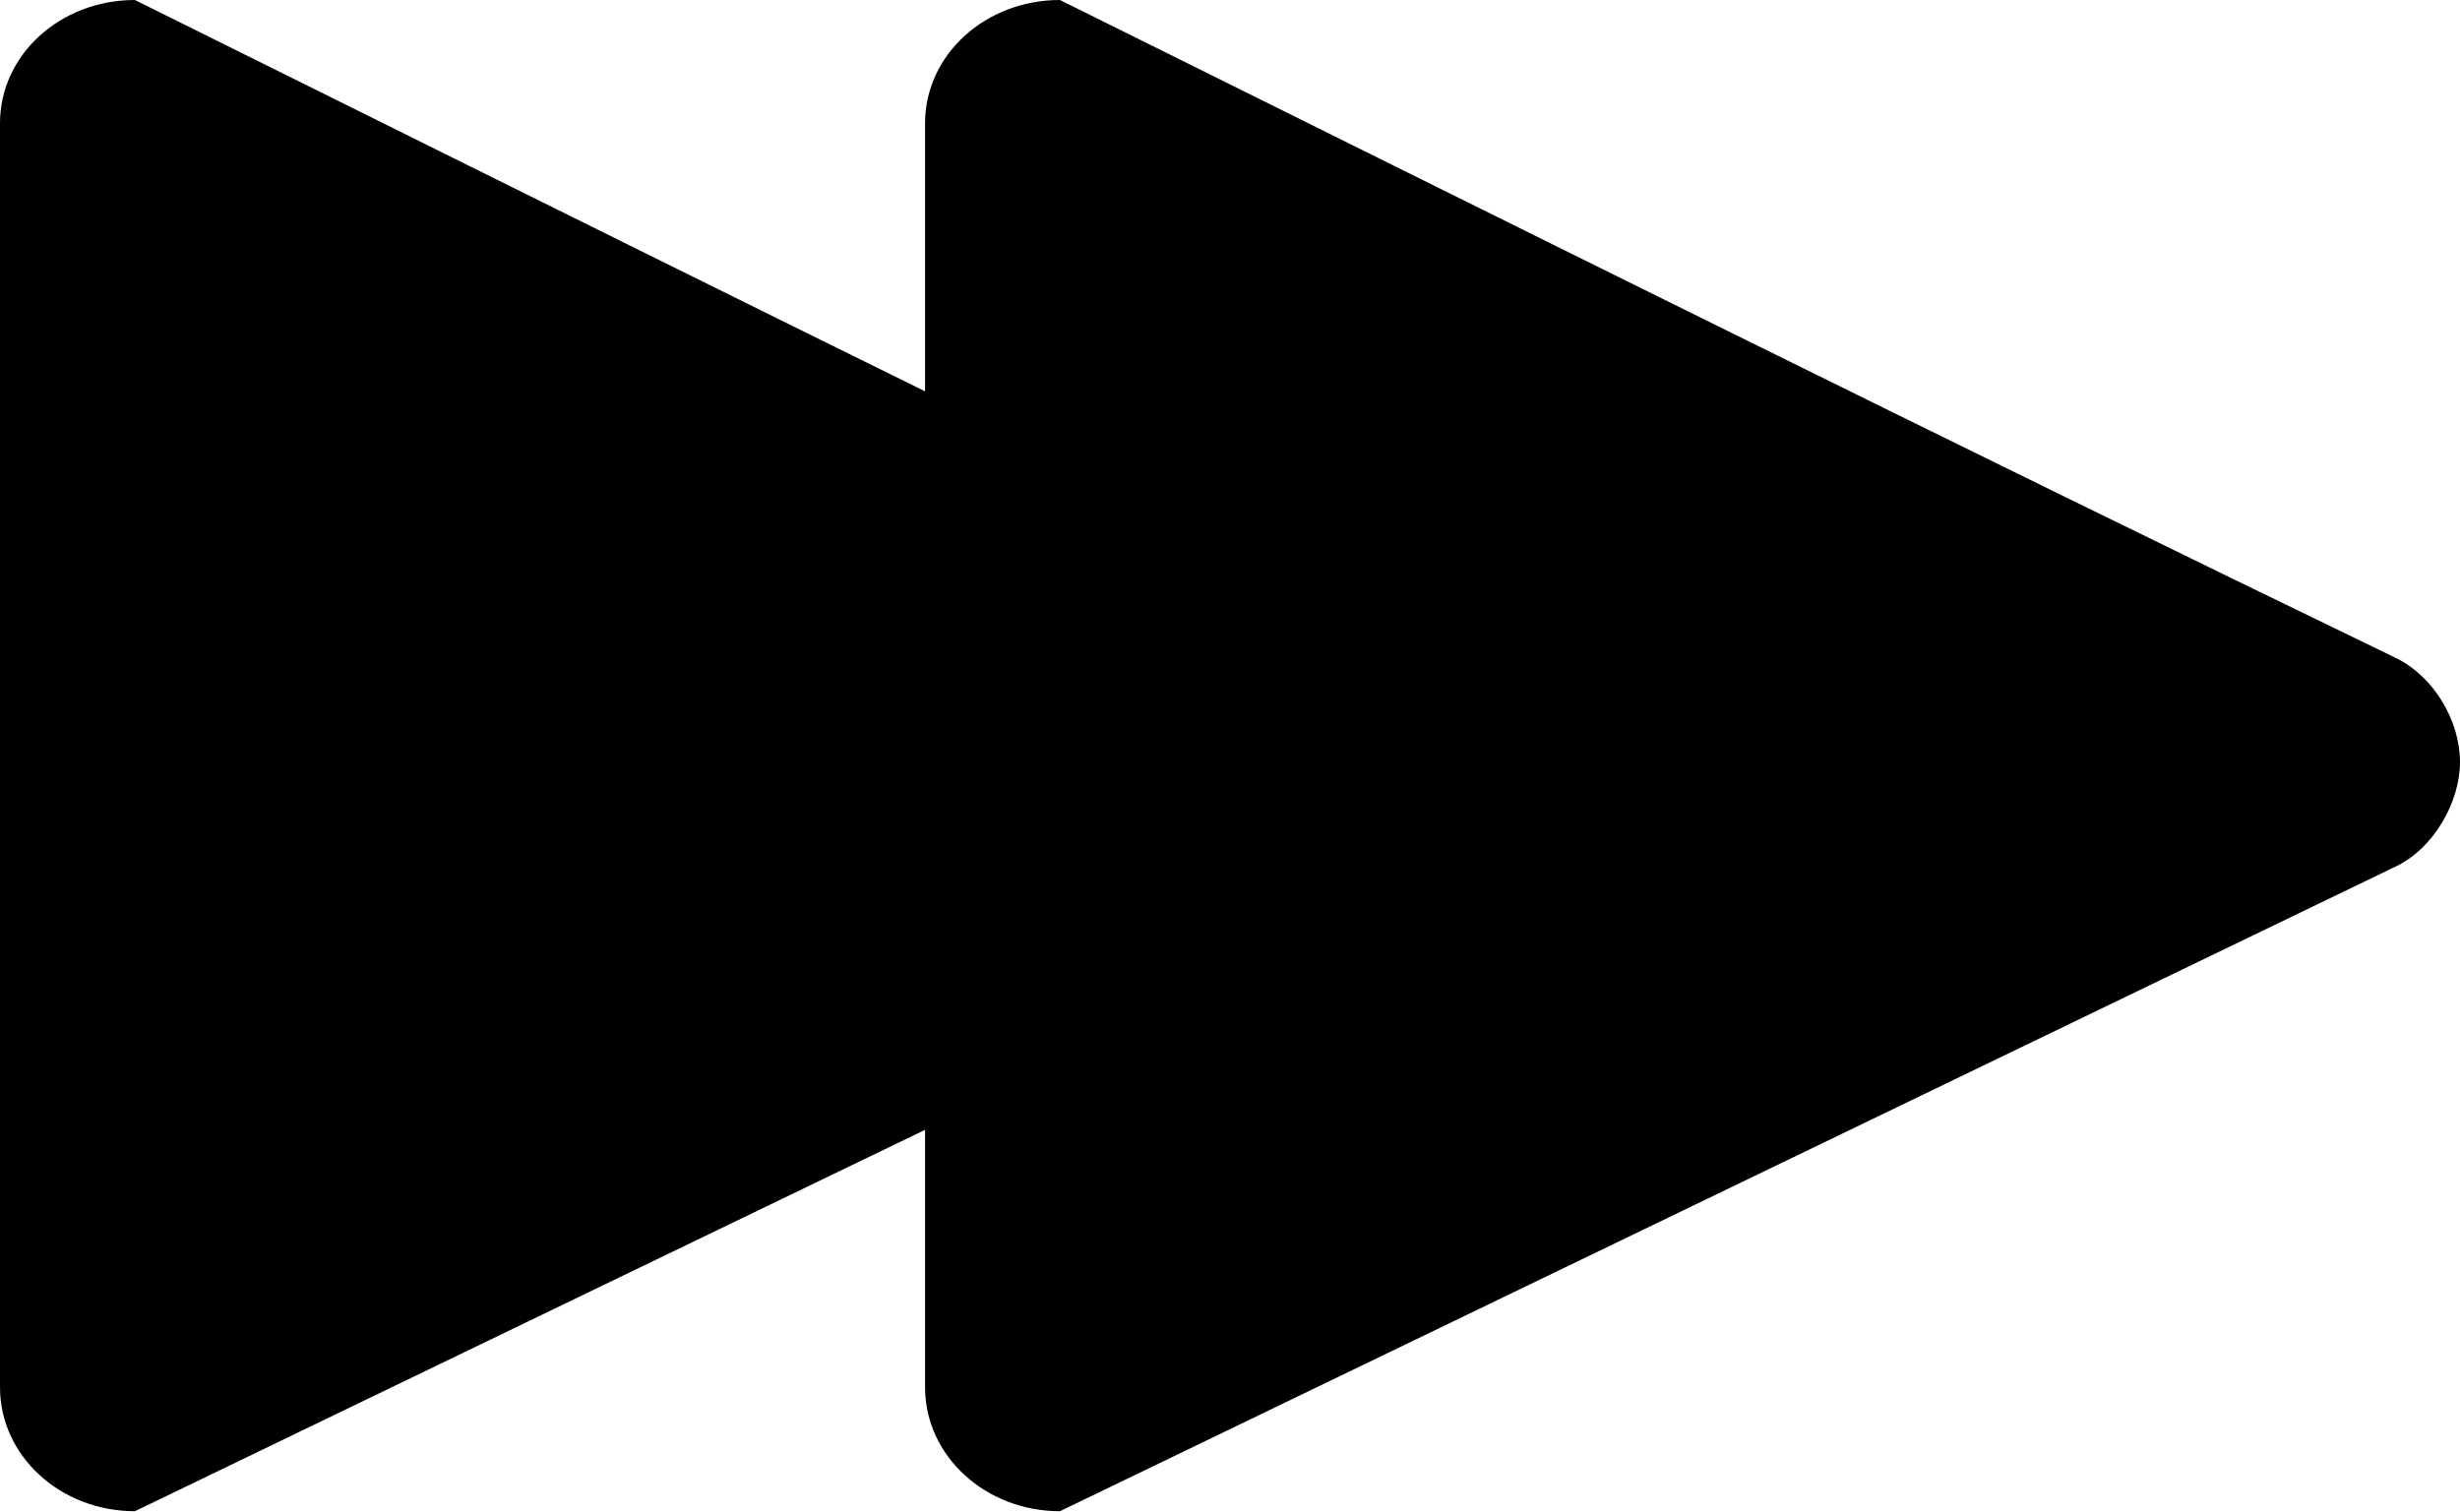
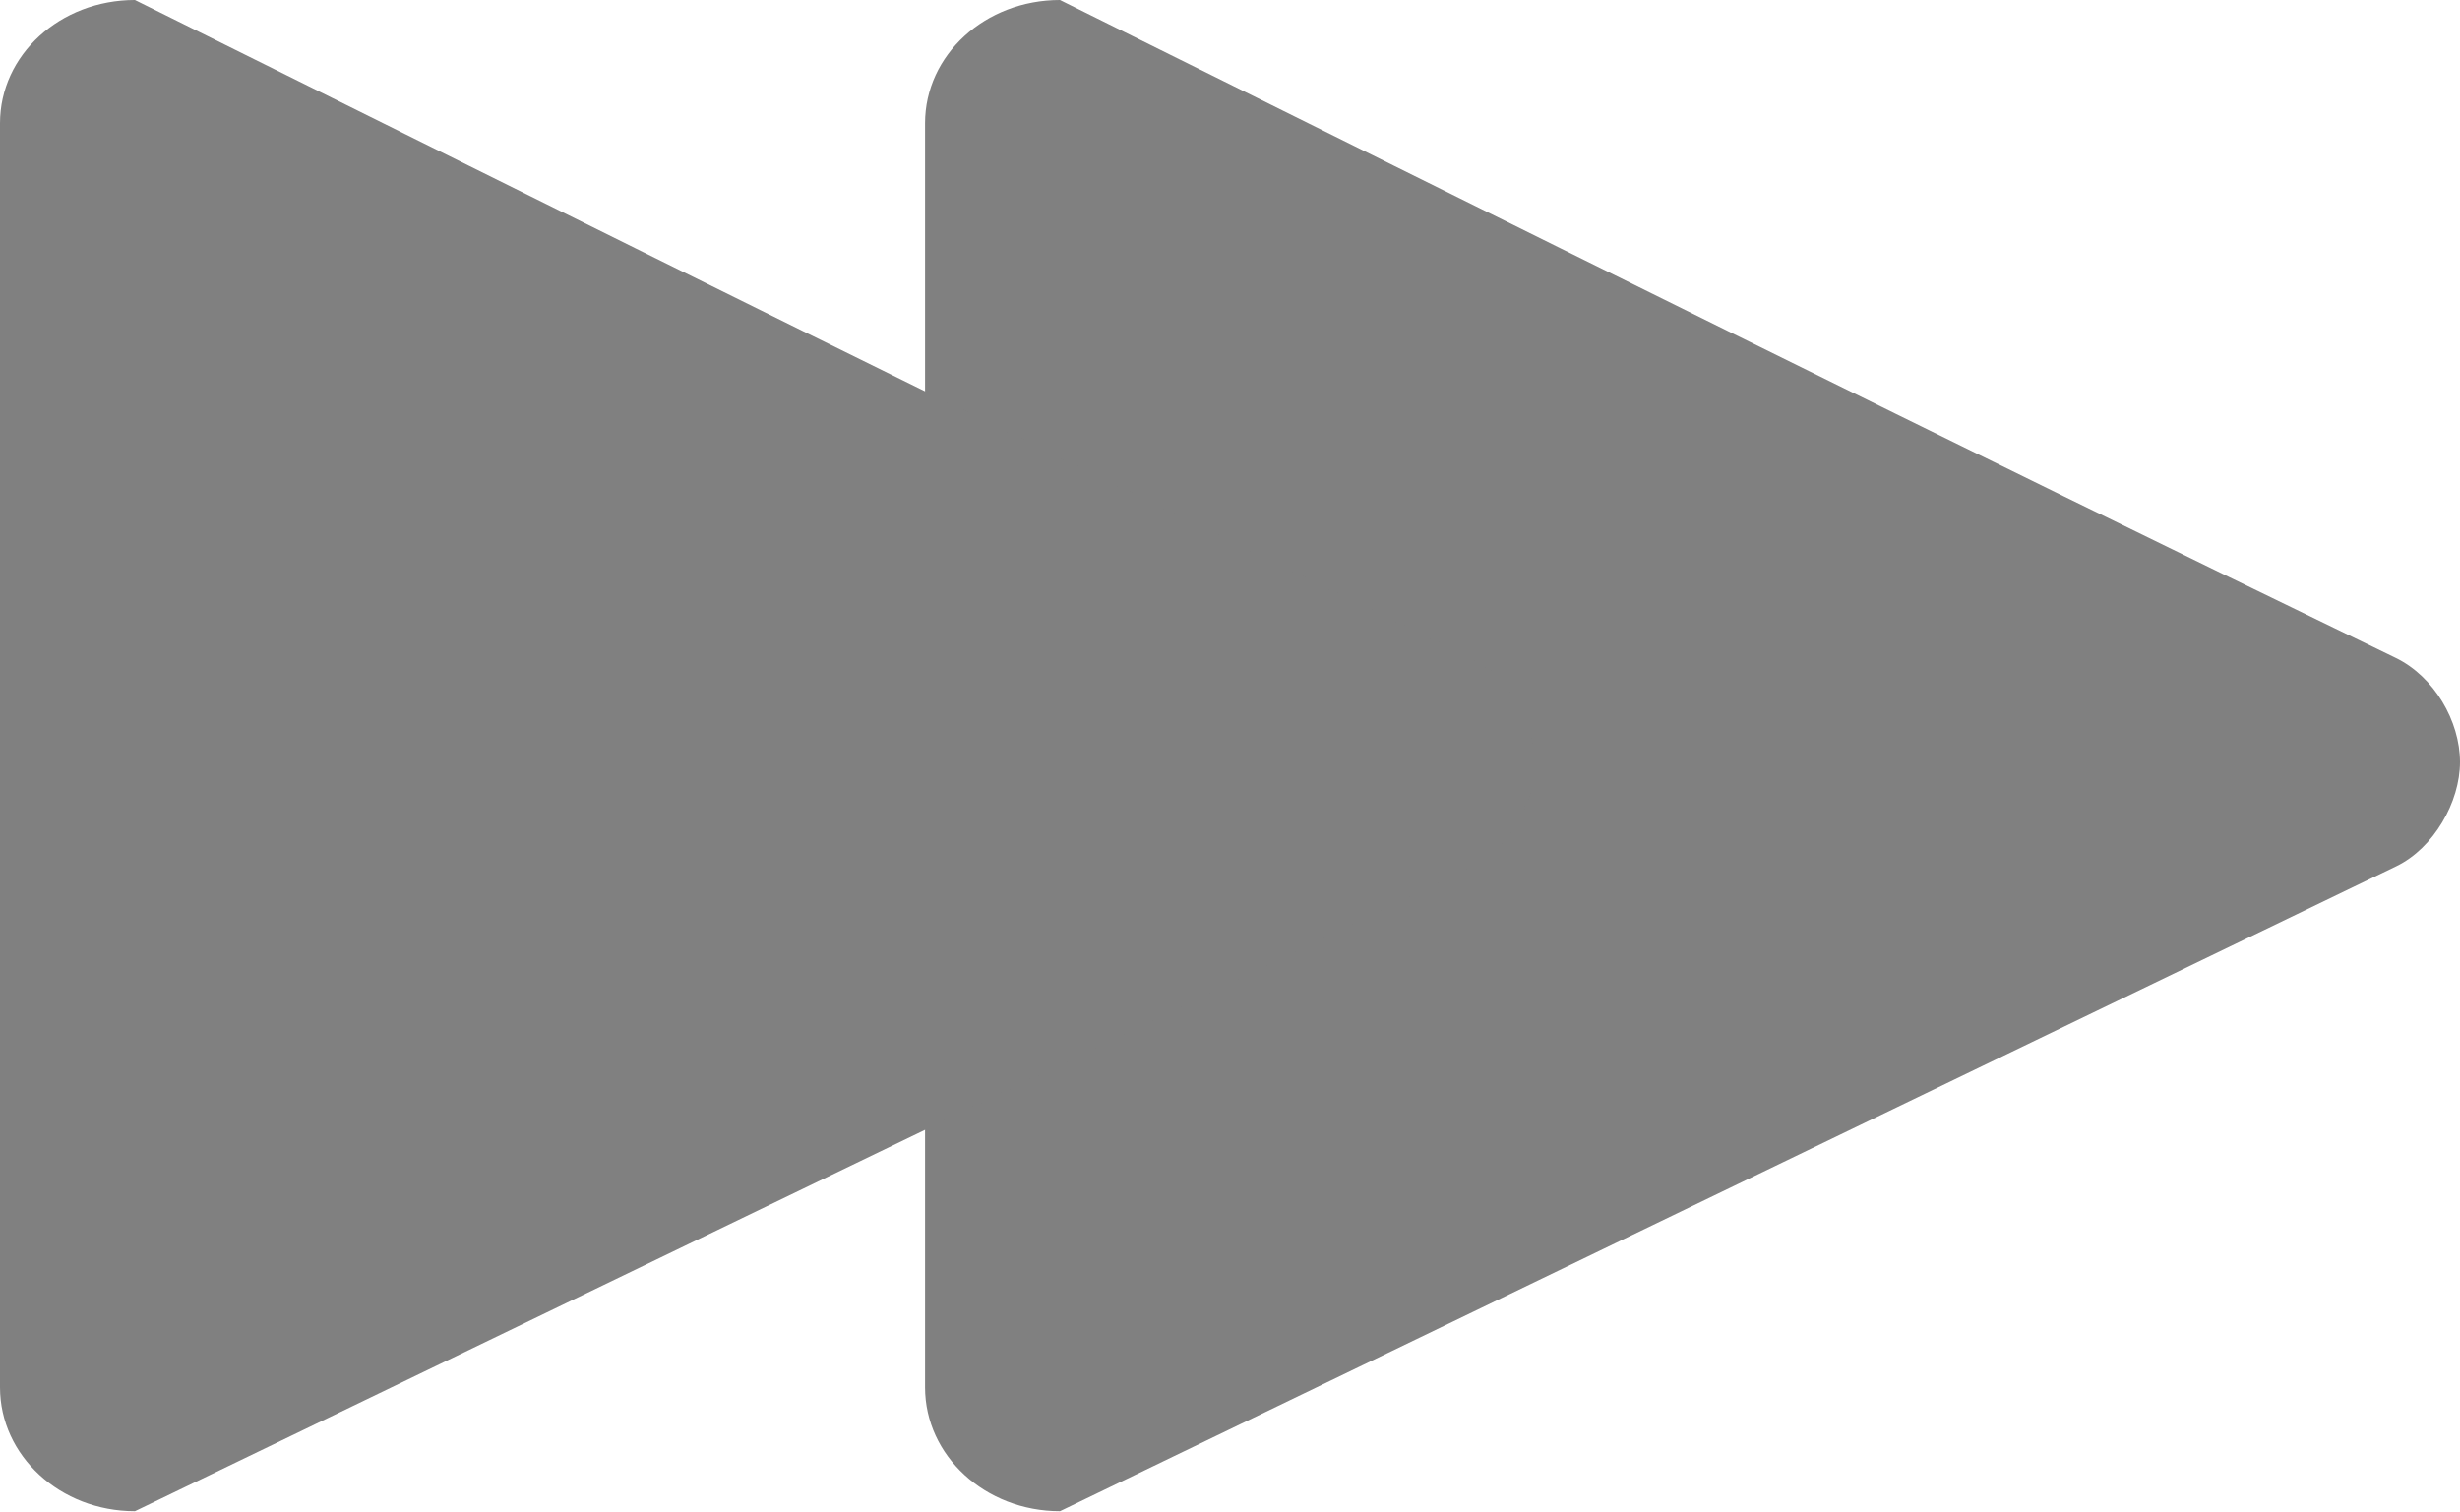
<svg xmlns="http://www.w3.org/2000/svg" width="128" height="78.654" id="svg2" version="1.1">
  <defs id="defs4" />
  <g id="layer1" transform="translate(9.2407197e-7,-973.708)">
    <g id="g2984" transform="matrix(1.021064,0,0,1.021064,-324.3315,260.3353)">
-       <path id="rect2996" d="m 371.656,698.656 c -3.81,0 -6.875,2.799 -6.875,6.281 l 0,64.438 c 0,3.483 3.065,6.312 6.875,6.312 L 439.75,742.812 c 1.914,-0.924 3.25,-3.274 3.25,-5.312 0,-2.083 -1.315,-4.361 -3.281,-5.312 -22.488,-10.878 -45.481,-22.321 -68.062,-33.531 z" style="fill:#000000" />
-       <path id="rect2996-3" d="m 324.516,698.656 c -3.81,0 -6.875,2.799 -6.875,6.281 l 0,64.438 c 0,3.483 3.065,6.312 6.875,6.312 l 68.094,-32.875 c 1.914,-0.924 3.25,-3.274 3.25,-5.312 0,-2.083 -1.315,-4.361 -3.281,-5.312 -22.488,-10.878 -45.481,-22.321 -68.062,-33.531 z" style="fill:#000000" />
+       <path id="rect2996" d="m 371.656,698.656 c -3.81,0 -6.875,2.799 -6.875,6.281 l 0,64.438 c 0,3.483 3.065,6.312 6.875,6.312 L 439.75,742.812 c 1.914,-0.924 3.25,-3.274 3.25,-5.312 0,-2.083 -1.315,-4.361 -3.281,-5.312 -22.488,-10.878 -45.481,-22.321 -68.062,-33.531 z" style="fill:#808080" />
+       <path id="rect2996-3" d="m 324.516,698.656 c -3.81,0 -6.875,2.799 -6.875,6.281 l 0,64.438 c 0,3.483 3.065,6.312 6.875,6.312 l 68.094,-32.875 c 1.914,-0.924 3.25,-3.274 3.25,-5.312 0,-2.083 -1.315,-4.361 -3.281,-5.312 -22.488,-10.878 -45.481,-22.321 -68.062,-33.531 z" style="fill:#808080" />
    </g>
  </g>
</svg>
